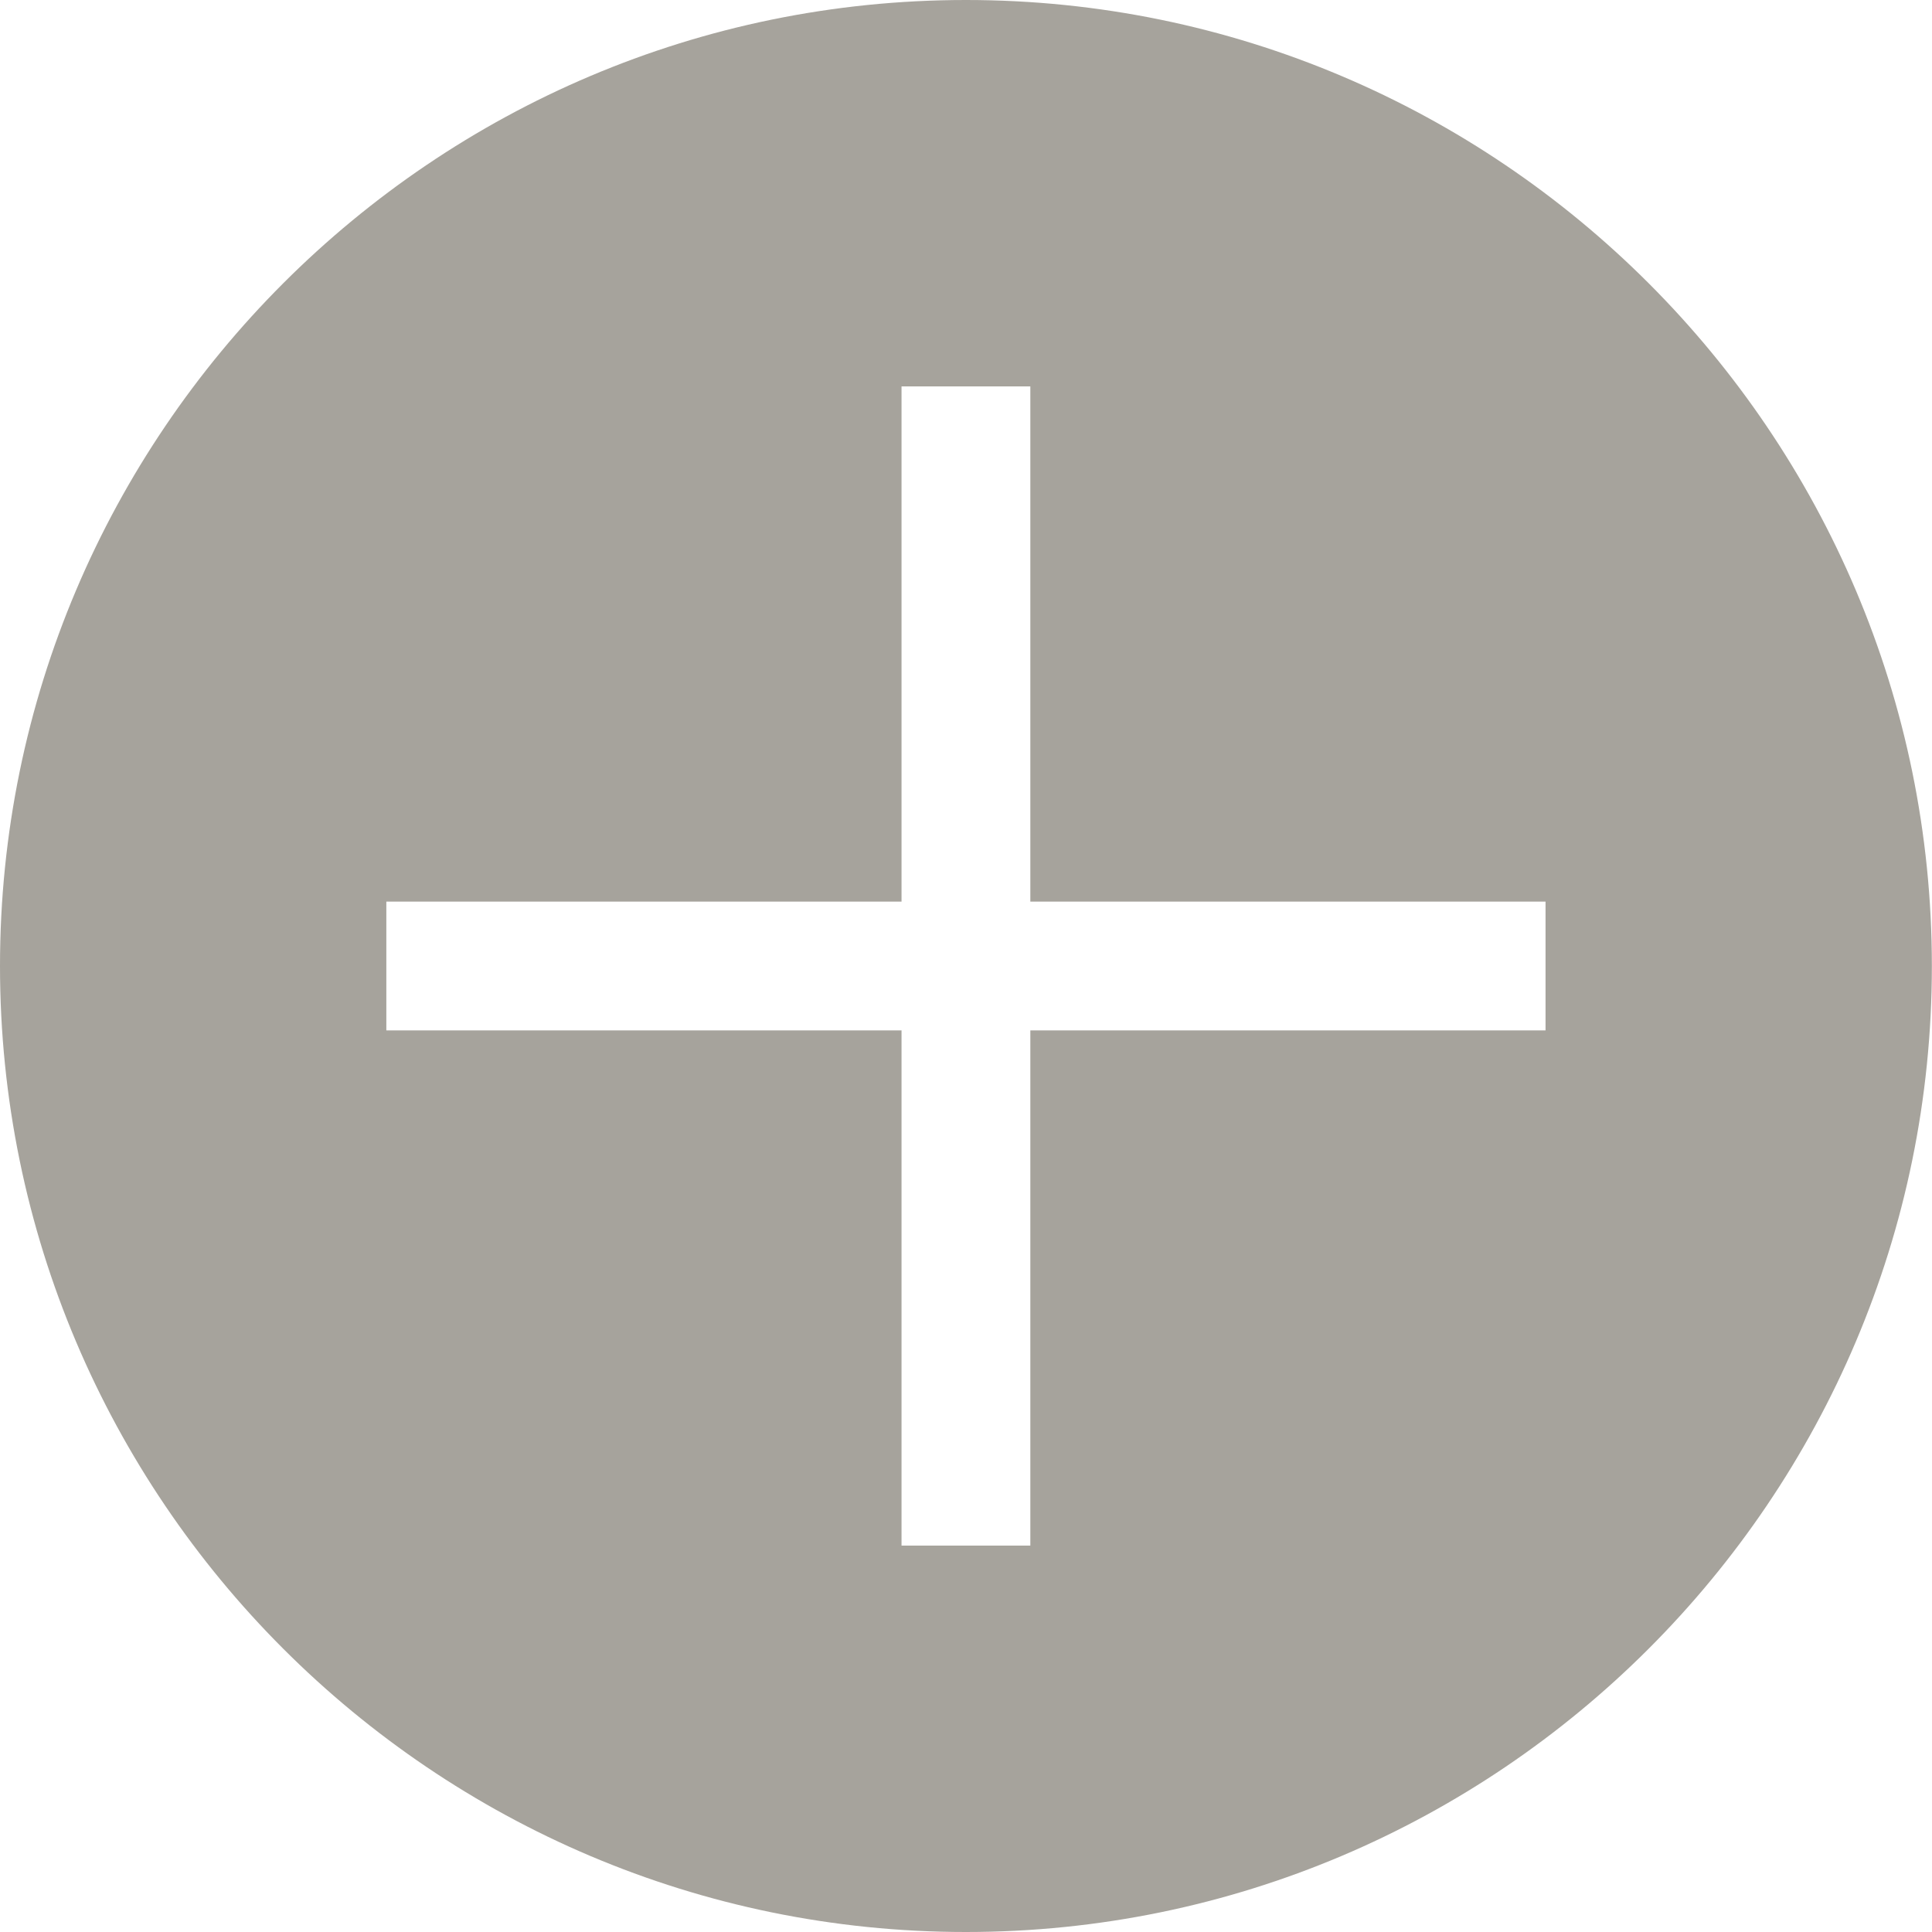
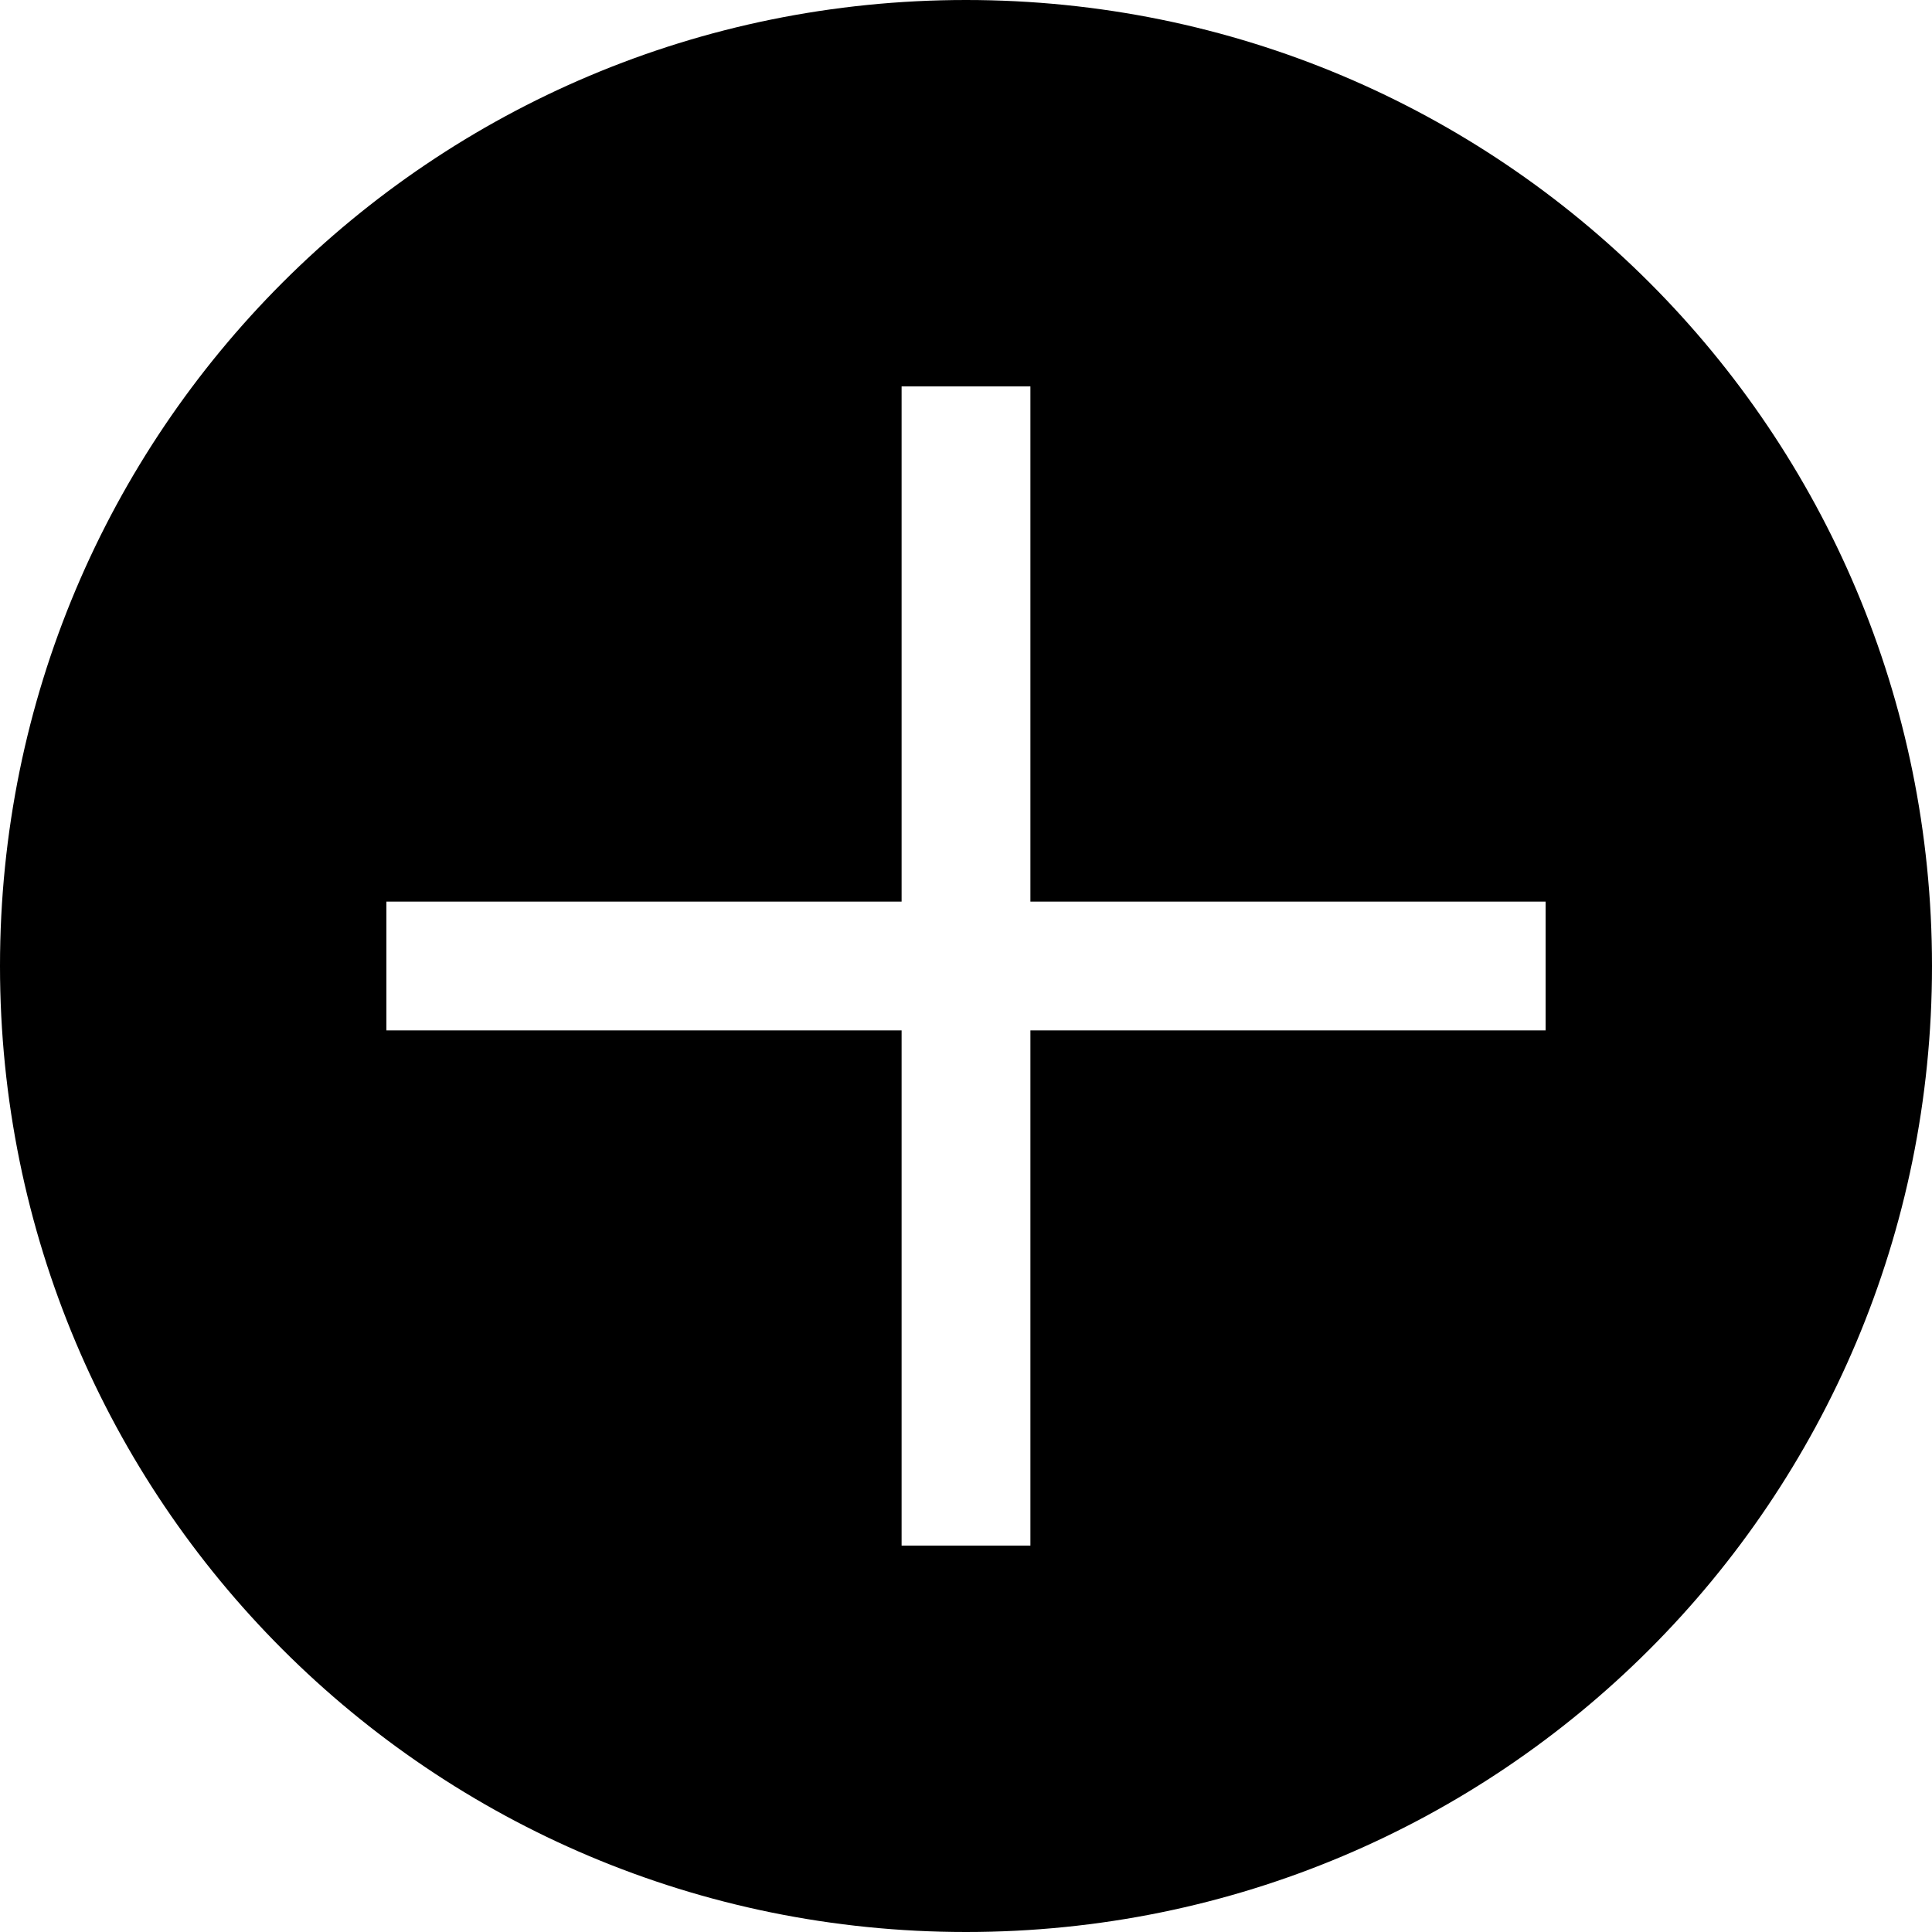
- <svg xmlns="http://www.w3.org/2000/svg" version="1.1" id="Layer_1" x="0px" y="0px" width="29.998px" height="30px" viewBox="0 0 29.998 30" style="enable-background:new 0 0 29.998 30;" xml:space="preserve">
-   <style type="text/css">
- 
- 	.st0{display:inline;fill:#333333;}
- 	.st1{display:none;}
- 	.st2{fill:#A6A39C;}
- 
- </style>
+ <svg xmlns="http://www.w3.org/2000/svg" version="1.1" id="Layer_1" x="0px" y="0px" width="30px" height="30px" viewBox="0 0 30 30" enable-background="new 0 0 30 30" xml:space="preserve">
  <g id="Layer_1_1_">
</g>
-   <g id="Layer_5" class="st1">
-     <rect x="-135.354" y="-1477.45" class="st0" width="3016" height="1758" />
+   <g id="Layer_5" display="none">
+     <rect x="-135.4" y="-1477.4" display="inline" fill="#333333" width="3016" height="1758" />
  </g>
  <g id="Layer_4">
</g>
  <g id="Layer_3">
</g>
-   <path class="st2" d="M14.999,0C6.729,0,0,6.729,0,15c0,8.271,6.729,15,14.999,15c8.271,0,14.999-6.729,14.999-15  C29.998,6.729,23.271,0,14.999,0z M23.999,16h-8v8h-2v-8h-8v-2h8V6h2v8h8V16z" />
+   <path d="M15,0C6.7,0,0,6.7,0,15s6.7,15,15,15c8.3,0,15-6.7,15-15S23.3,0,15,0z M24,16h-8v8h-2v-8H6v-2h8V6h2v8h8V16z" />
</svg>
